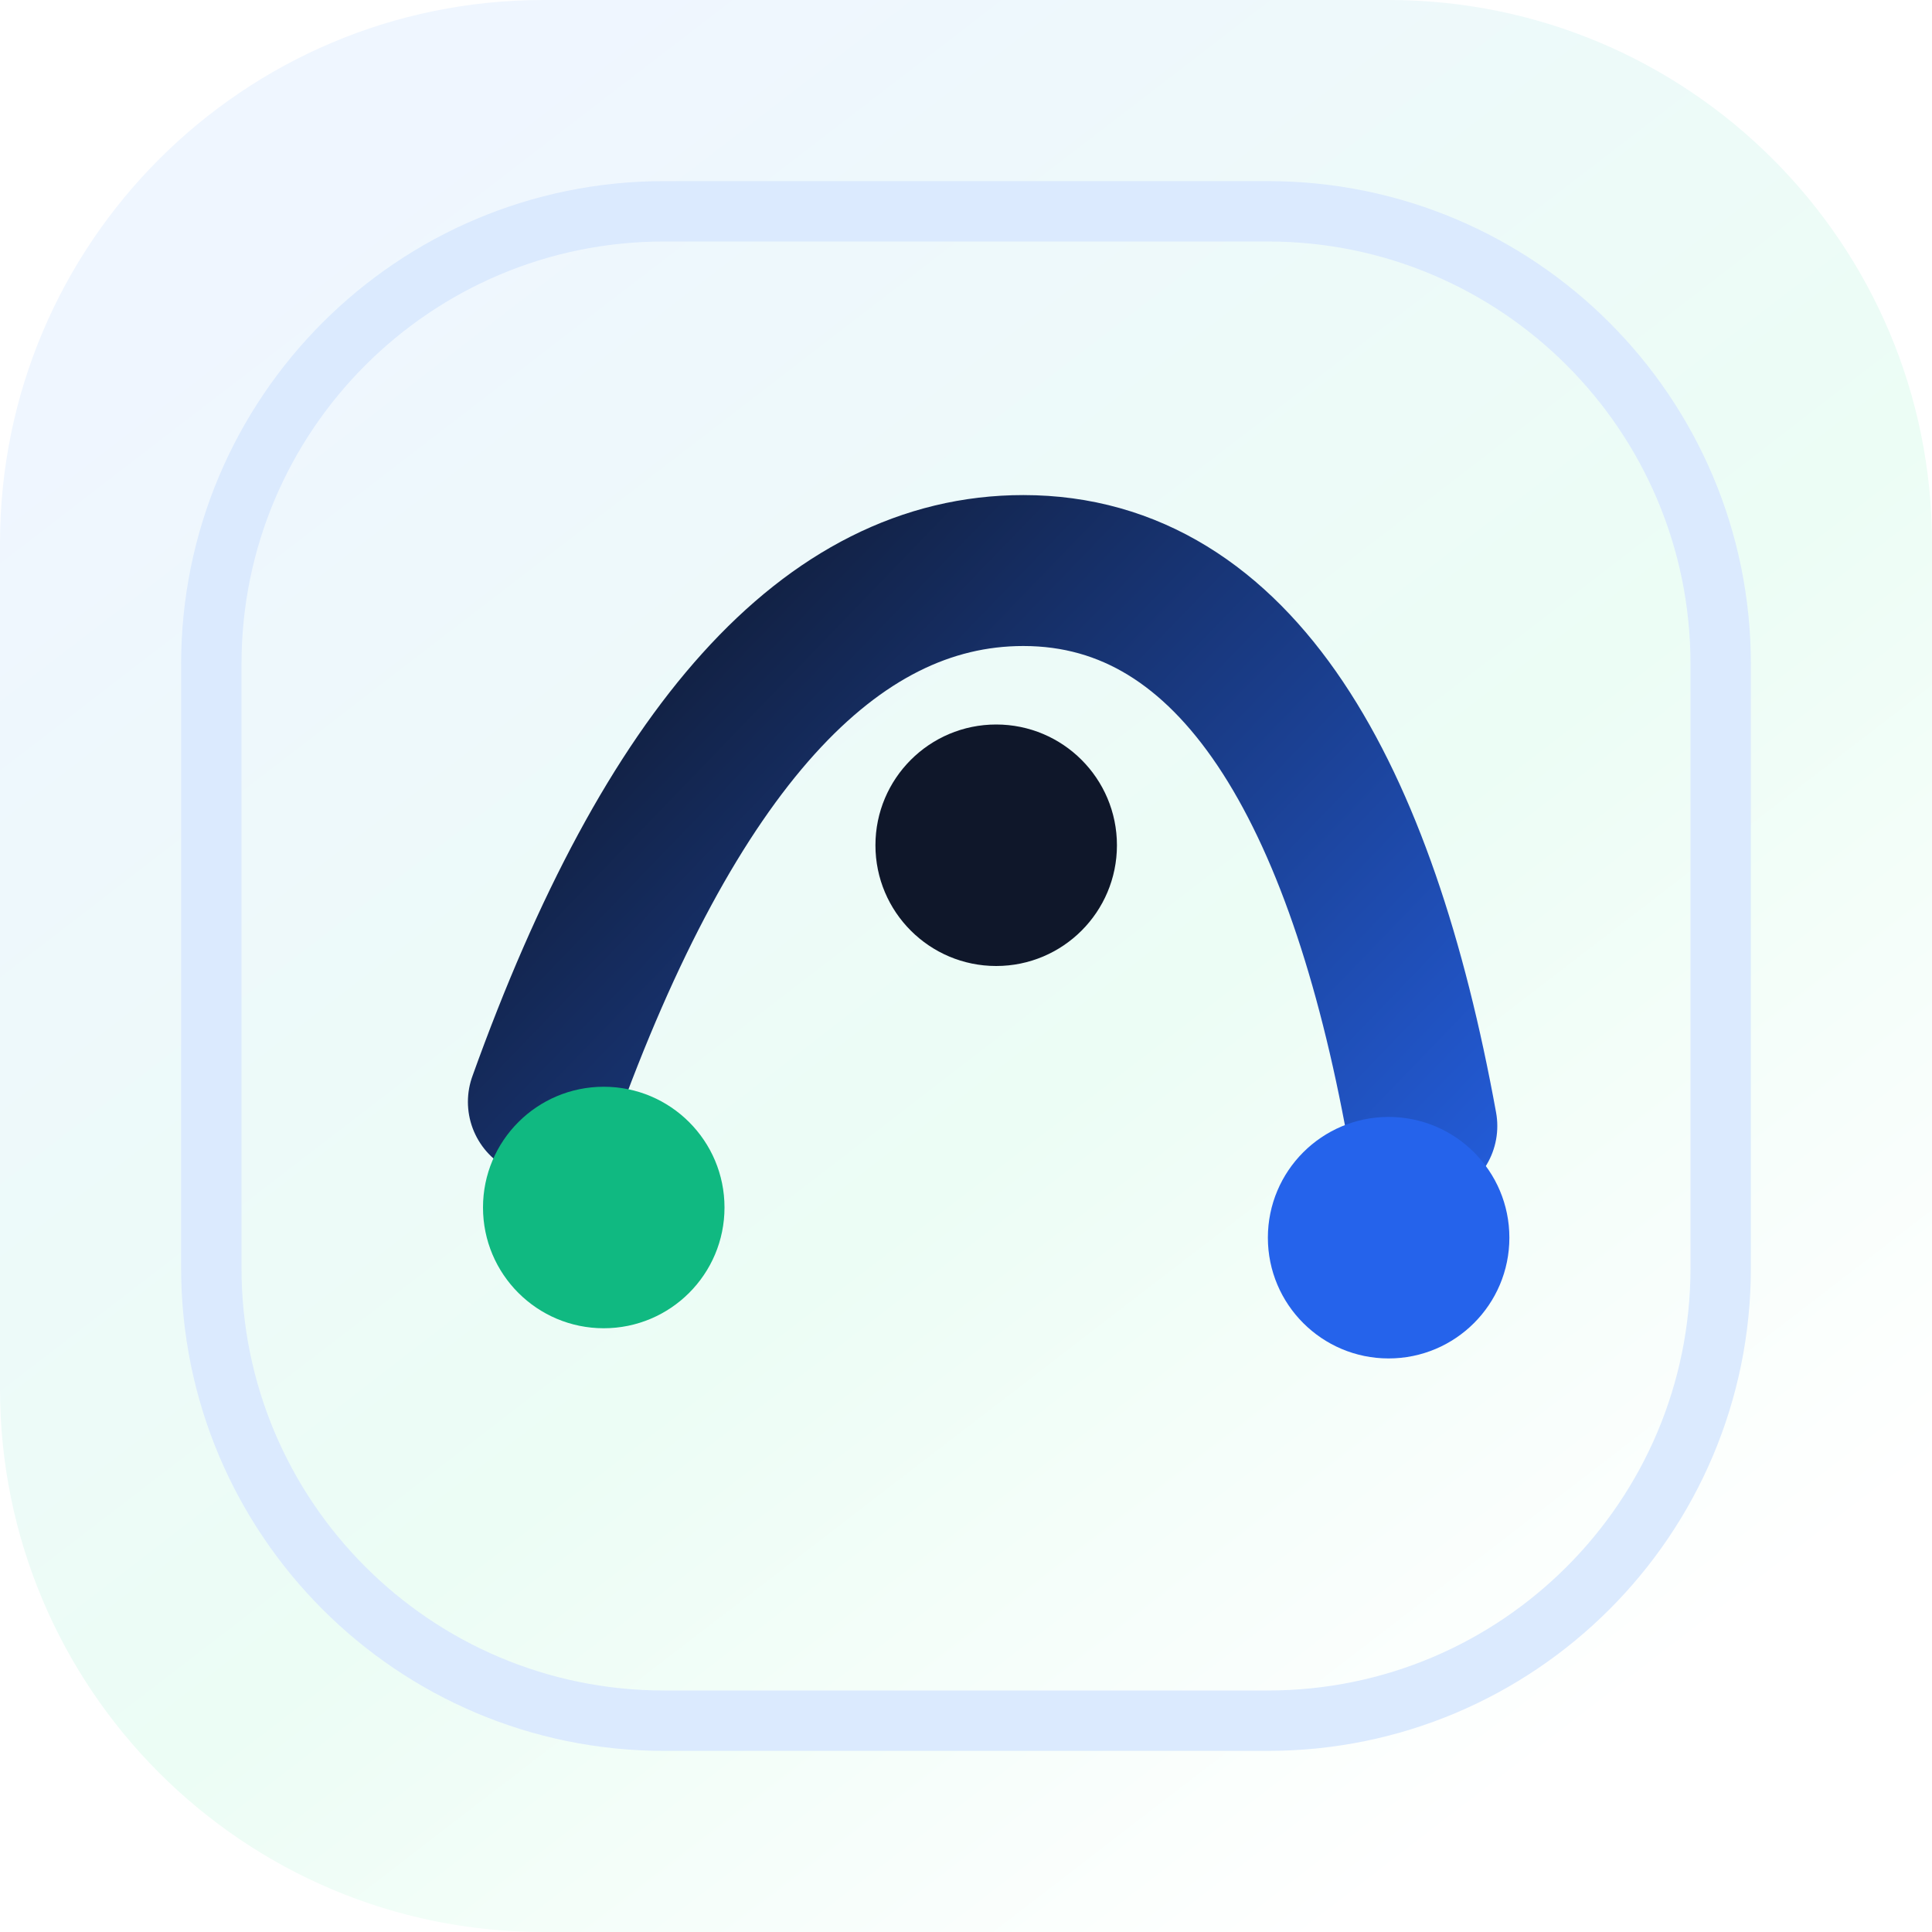
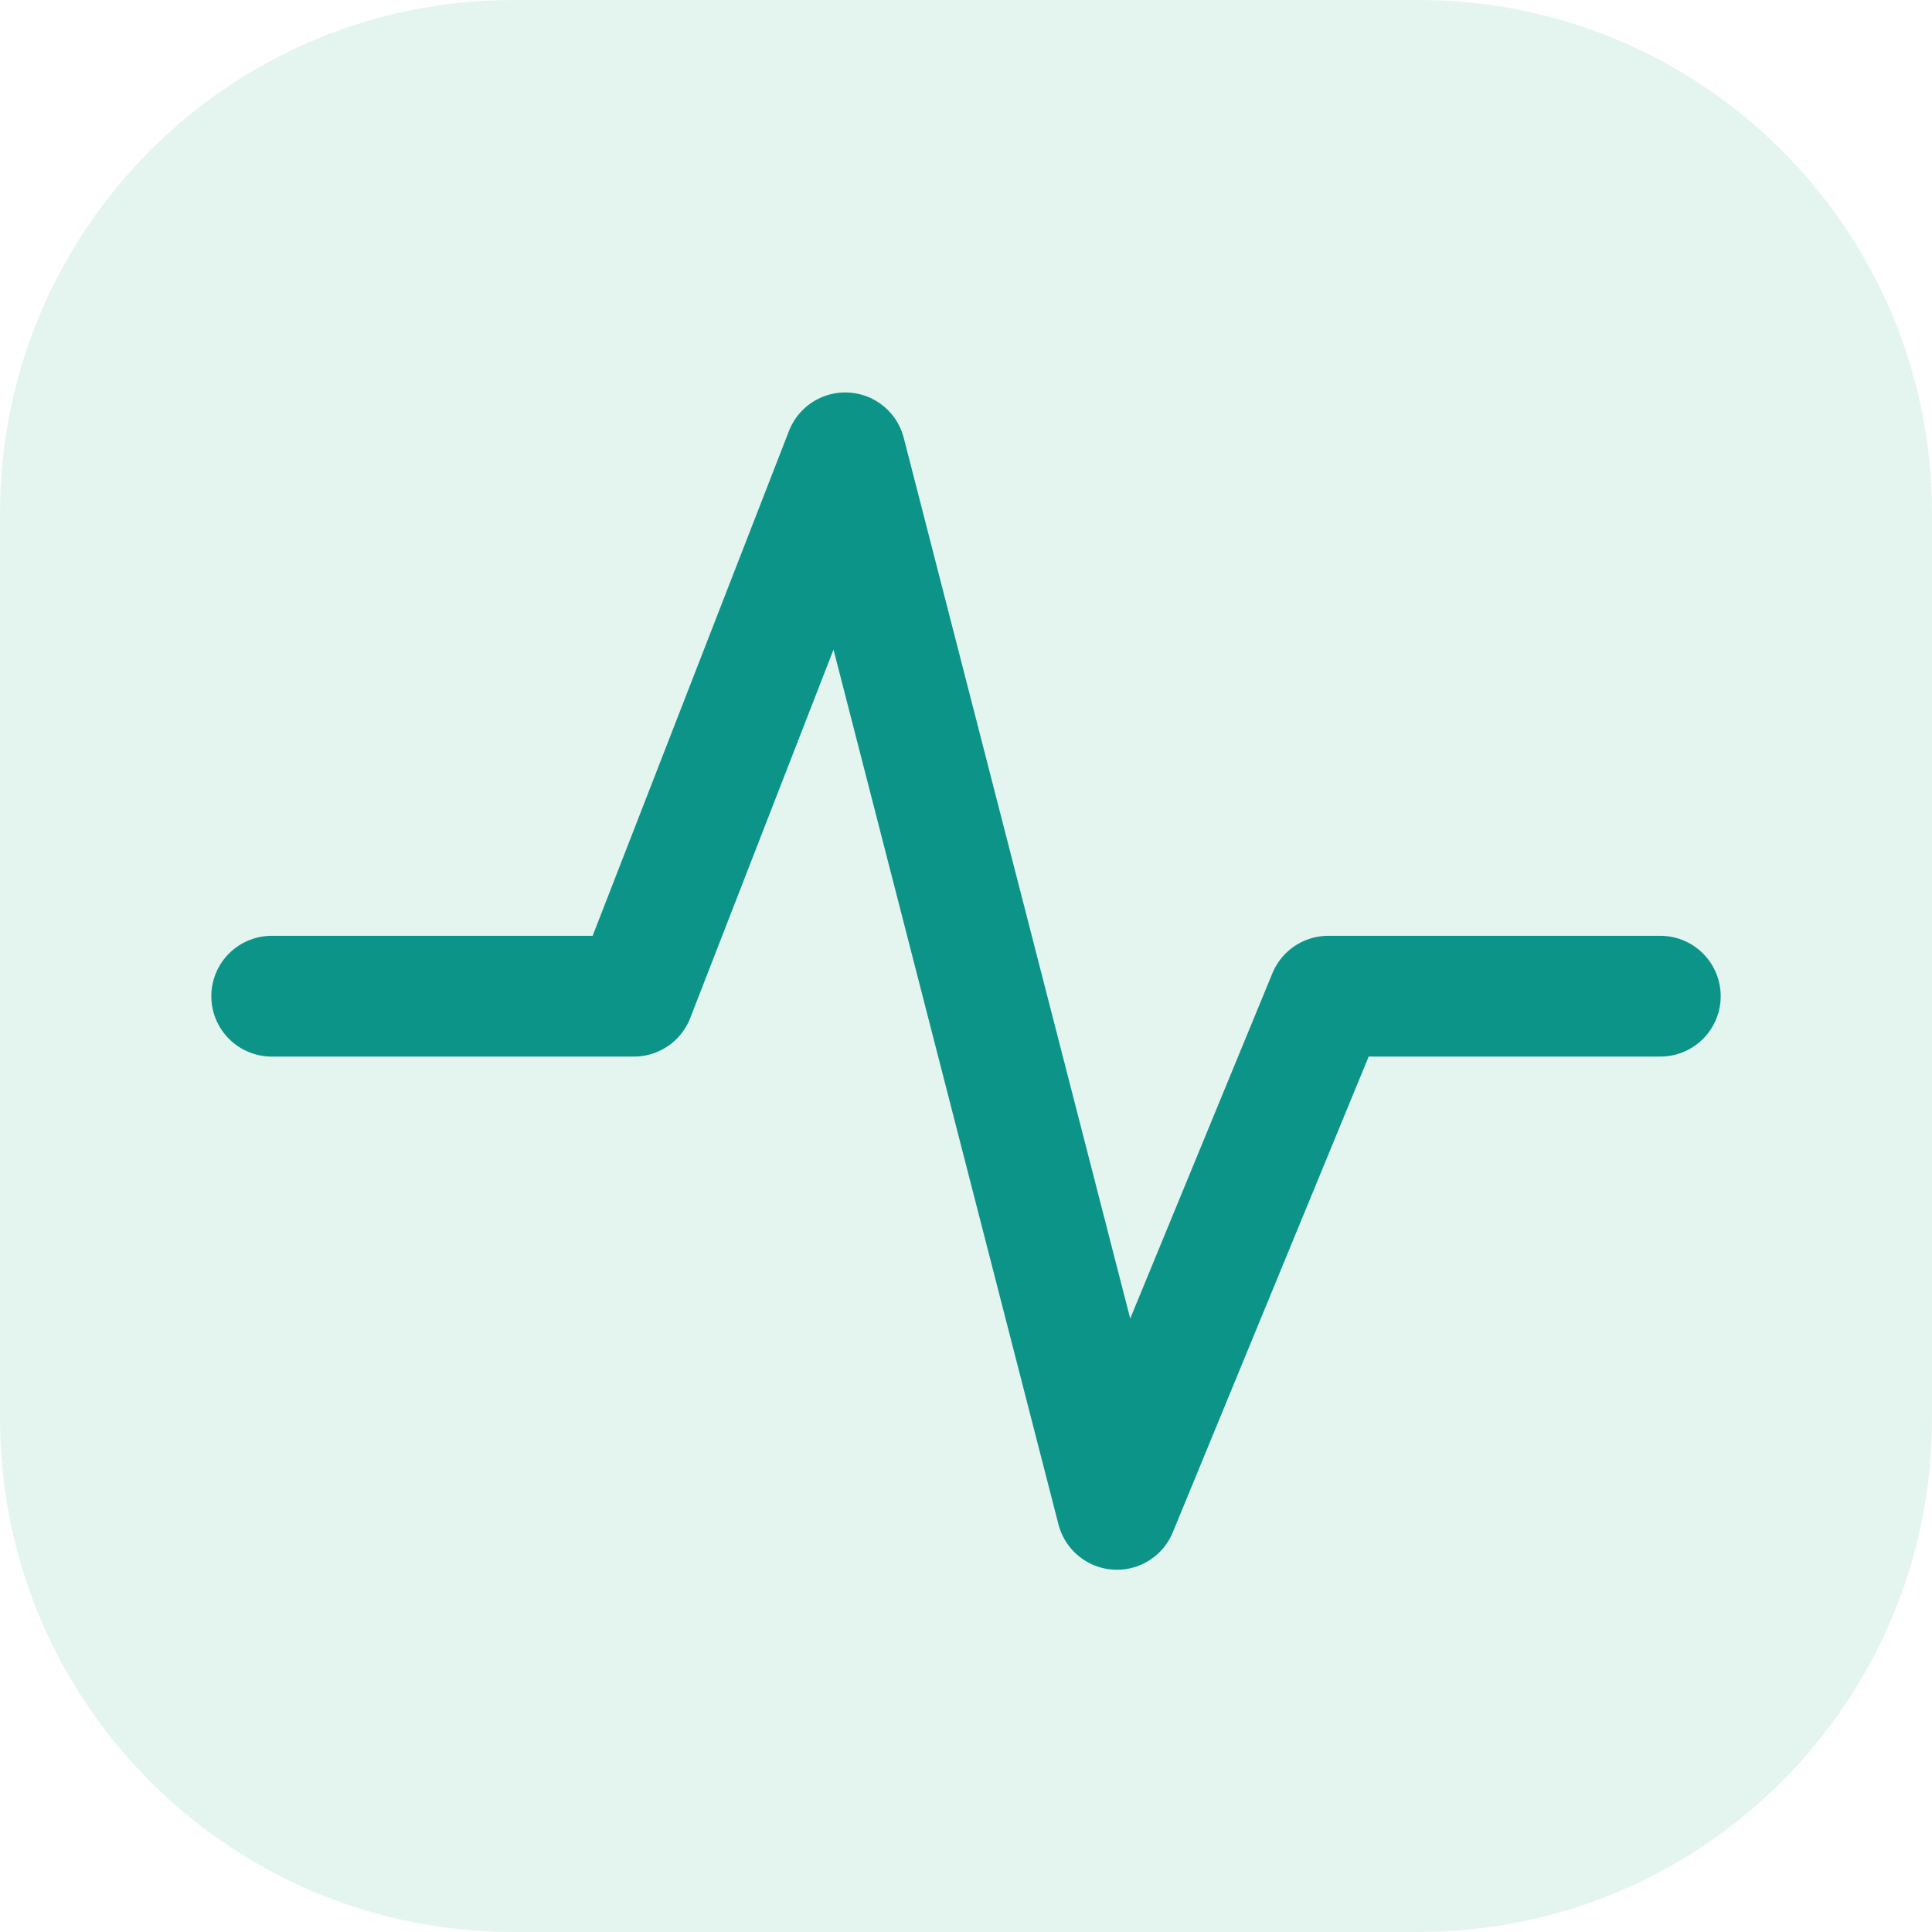
- <svg xmlns="http://www.w3.org/2000/svg" viewBox="0 0 64 64" role="img" aria-label="服务状态">
-   <defs>
-     <linearGradient id="bg" x1="12" y1="6" x2="52" y2="58" gradientUnits="userSpaceOnUse">
-       <stop stop-color="#eff6ff" />
-       <stop offset="0.58" stop-color="#ecfdf5" />
-       <stop offset="1" stop-color="#ffffff" />
-     </linearGradient>
-     <linearGradient id="mark" x1="18" y1="19" x2="47" y2="47" gradientUnits="userSpaceOnUse">
-       <stop stop-color="#0f172a" />
-       <stop offset="1" stop-color="#2563eb" />
-     </linearGradient>
-   </defs>
-   <rect width="64" height="64" rx="18" fill="url(#bg)" />
-   <rect x="7" y="7" width="50" height="50" rx="15" fill="none" stroke="#dbeafe" stroke-width="2" />
-   <path d="M18 36.5c4.2-11.7 9.5-17.6 15.9-17.6 7.1 0 11.2 7.4 13.2 18.4" fill="none" stroke="url(#mark)" stroke-width="5" stroke-linecap="round" />
-   <circle cx="20" cy="40" r="4" fill="#10b981" />
-   <circle cx="33" cy="28" r="4" fill="#0f172a" />
-   <circle cx="46" cy="41" r="4" fill="#2563eb" />
+ <svg xmlns="http://www.w3.org/2000/svg" viewBox="0 0 64 64">
+   <rect width="64" height="64" rx="17" fill="#e4f5ef" />
+   <path d="M9 33h12l7-18 9 35 7-17h11" fill="none" stroke="#0d9488" stroke-linecap="round" stroke-linejoin="round" stroke-width="4" />
</svg>
